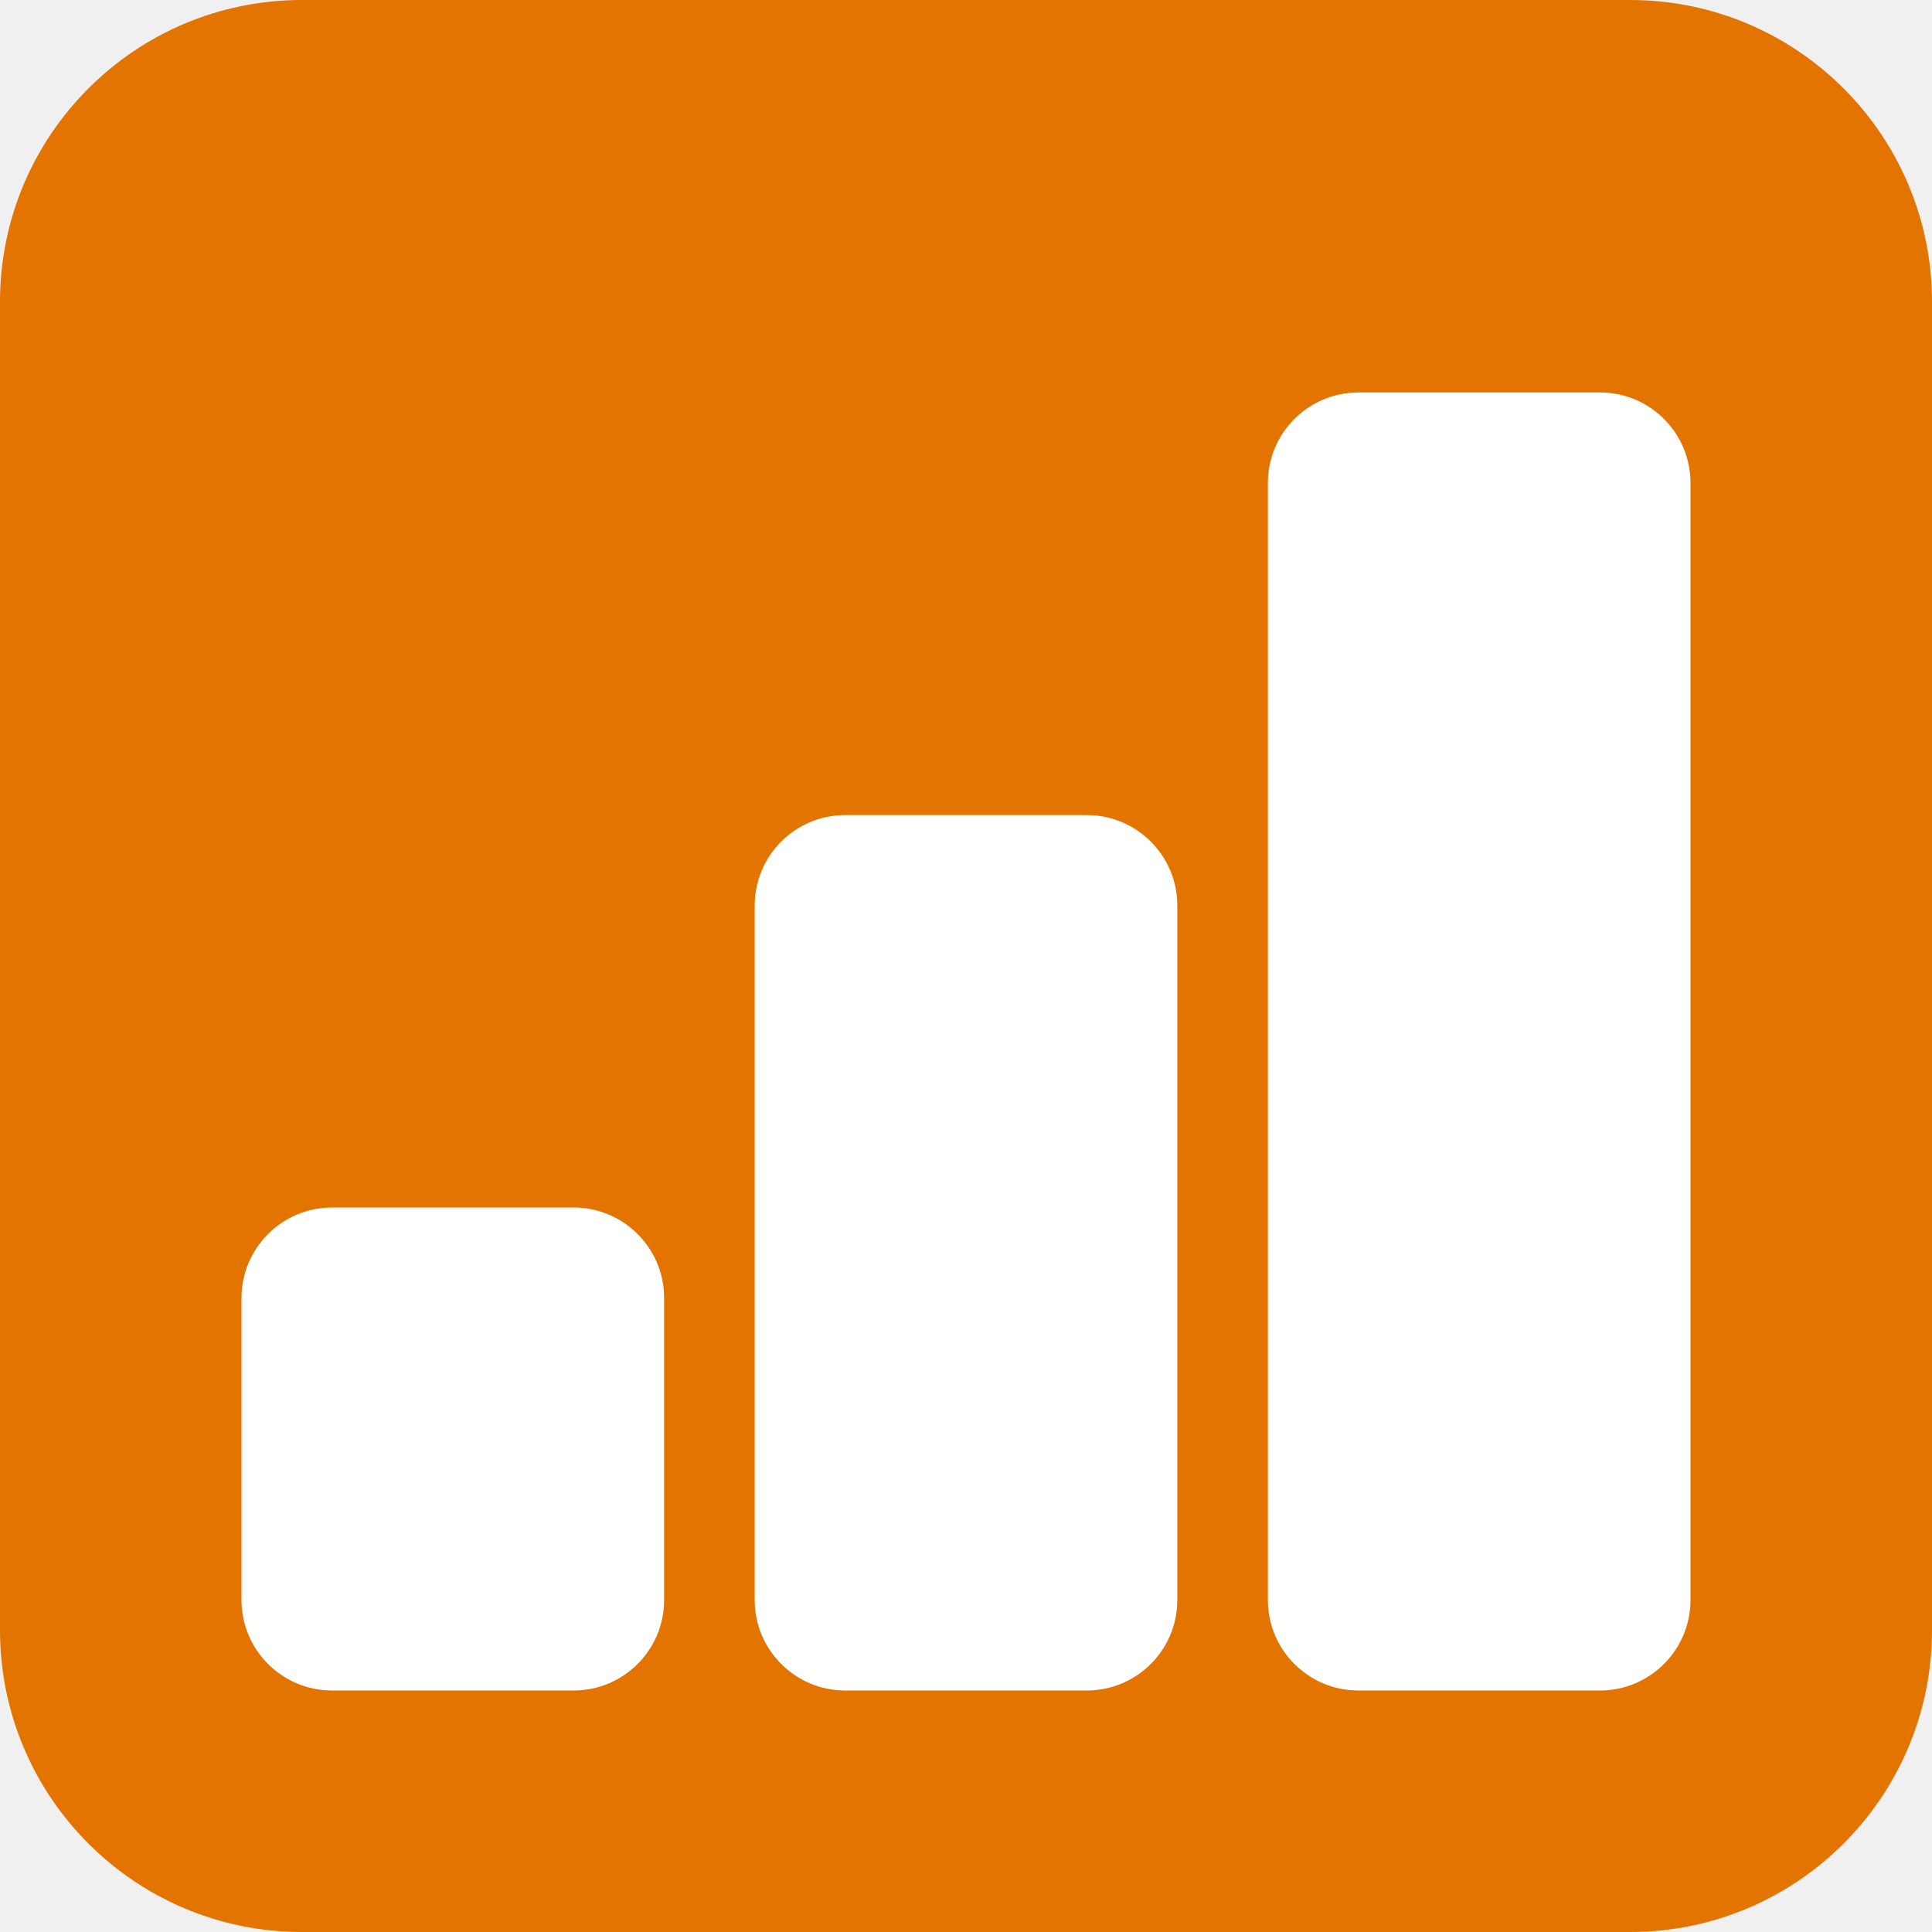
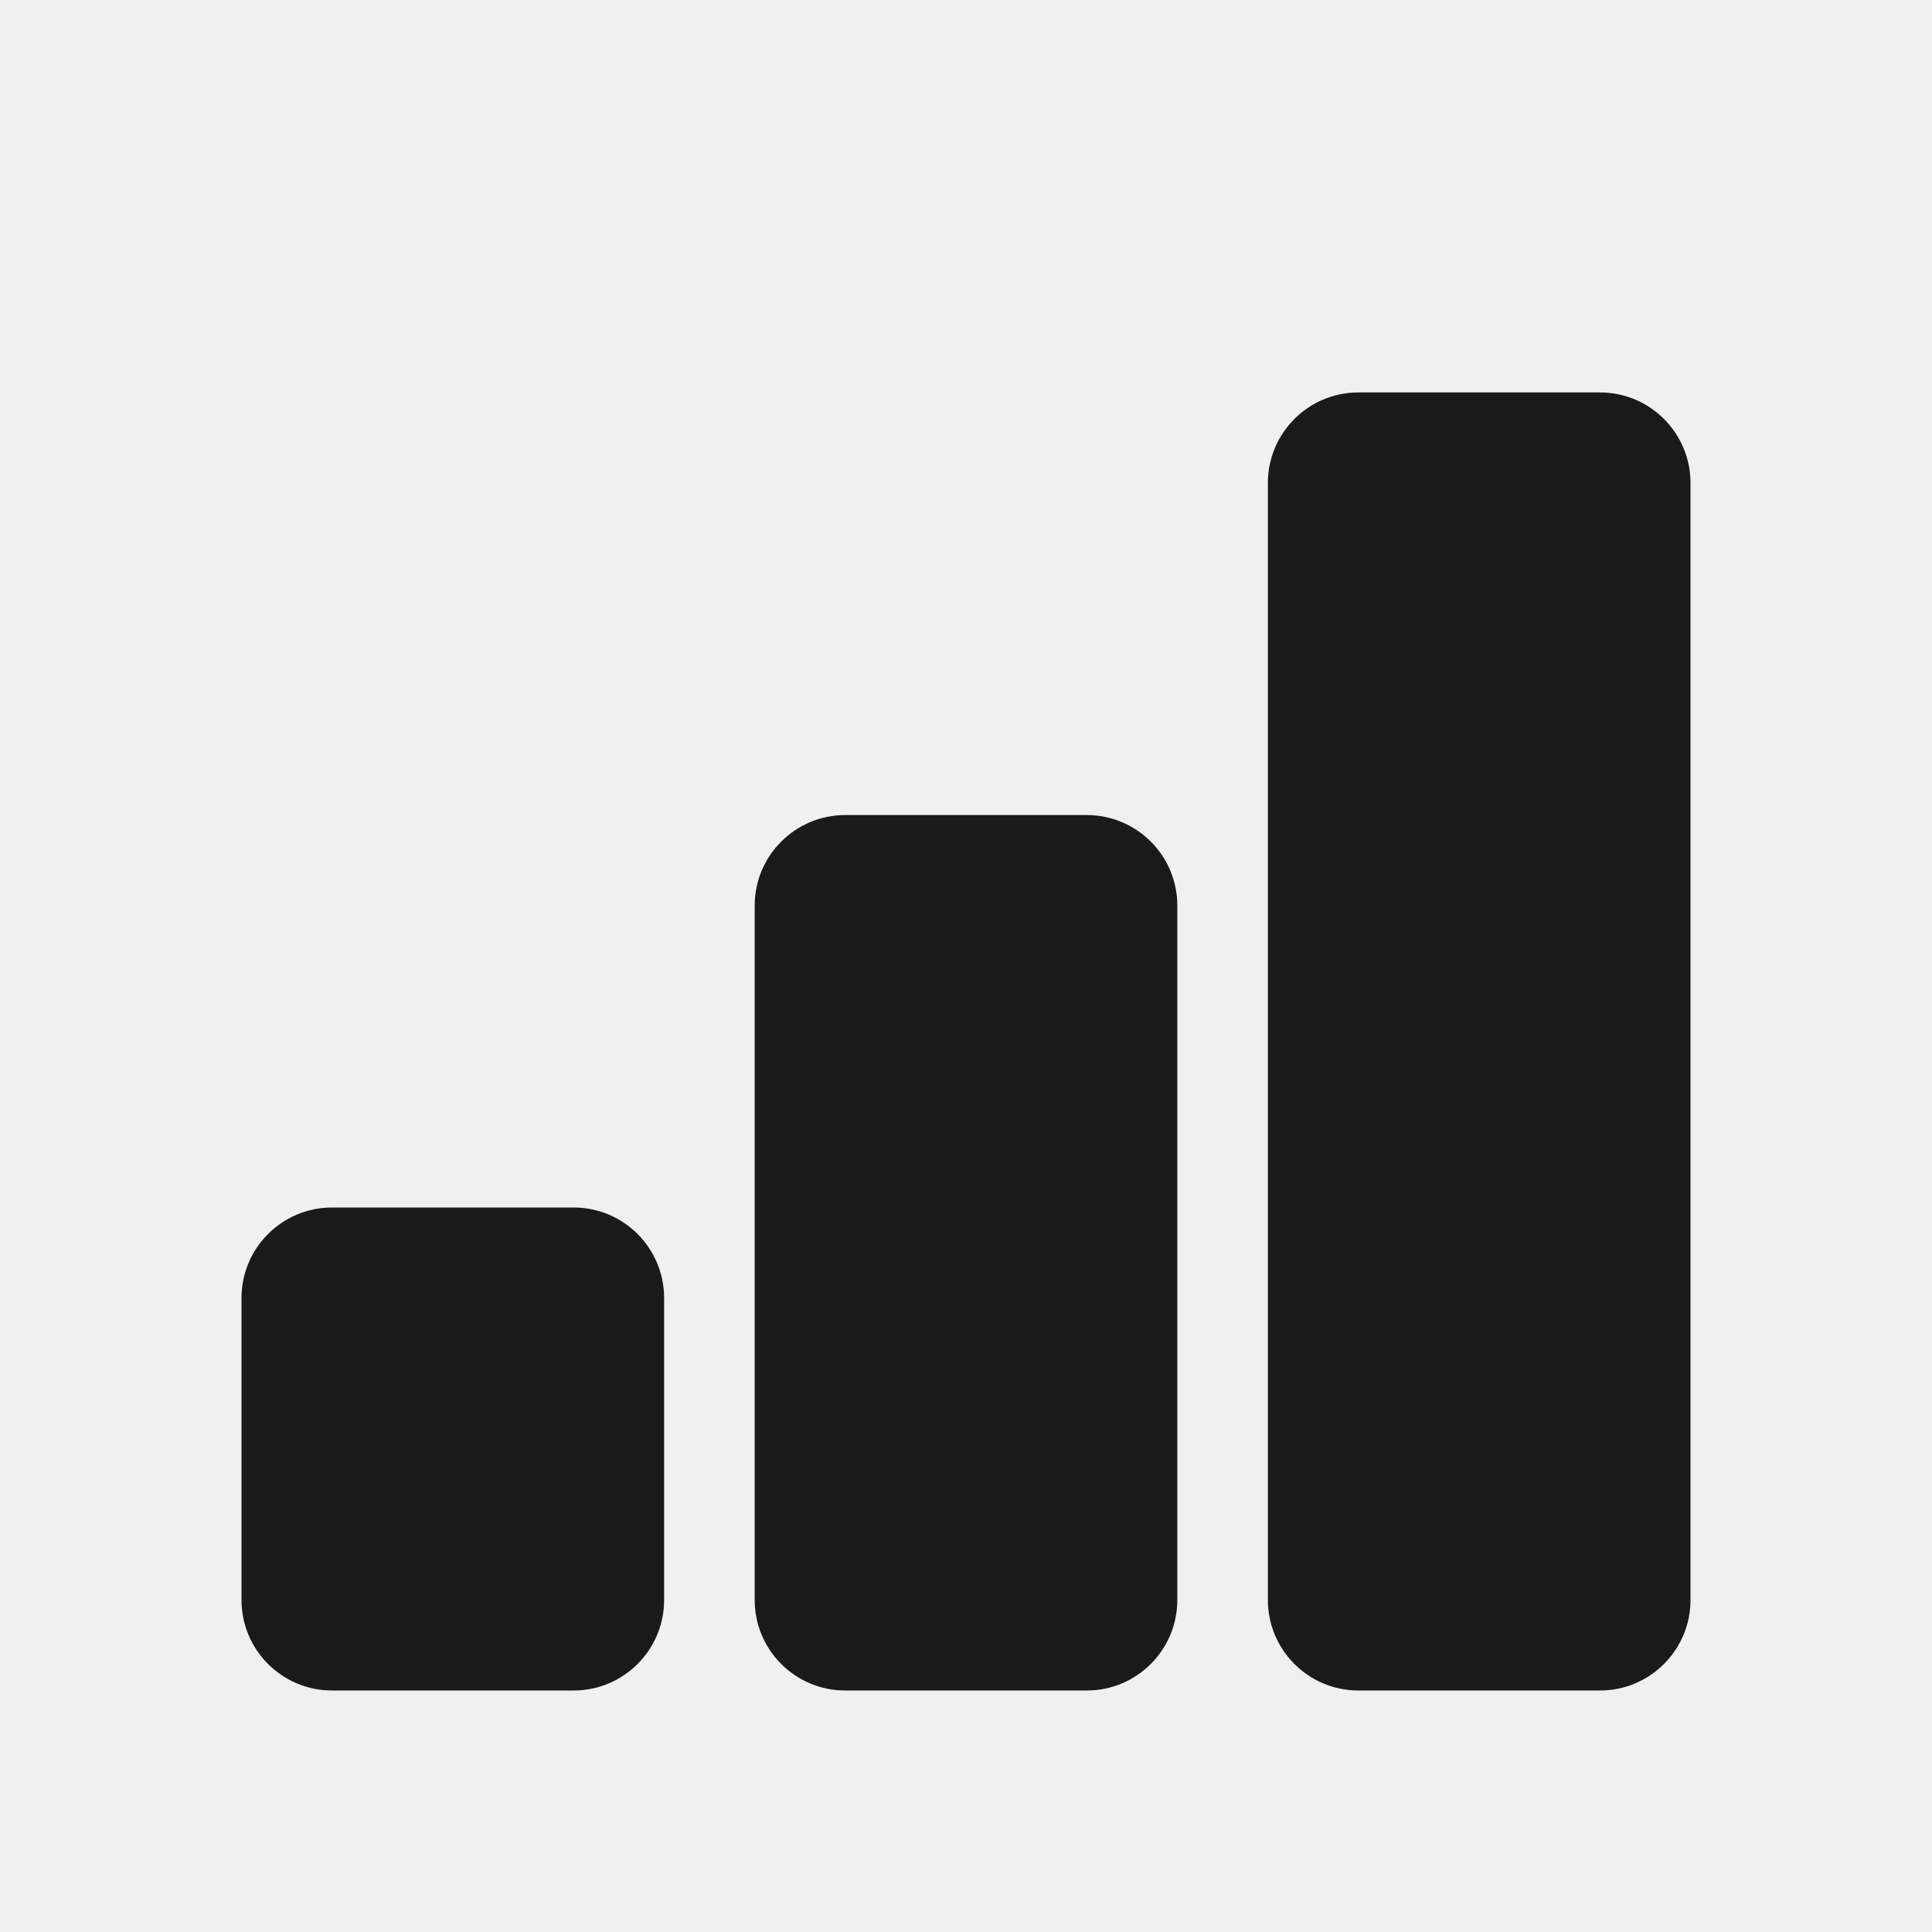
<svg xmlns="http://www.w3.org/2000/svg" viewBox="0 0 64 64">
-   <rect width="64" height="64" rx="10" fill="#E37400" />
-   <rect x="8" y="40" width="14" height="16" rx="3" fill="white" />
-   <rect x="25" y="27" width="14" height="29" rx="3" fill="white" />
-   <rect x="42" y="13" width="14" height="43" rx="3" fill="white" />
+   <rect x="8" y="40" width="14" height="16" rx="3" fill="#1a1a1a" />
+   <rect x="25" y="27" width="14" height="29" rx="3" fill="#1a1a1a" />
+   <rect x="42" y="13" width="14" height="43" rx="3" fill="#1a1a1a" />
</svg>
